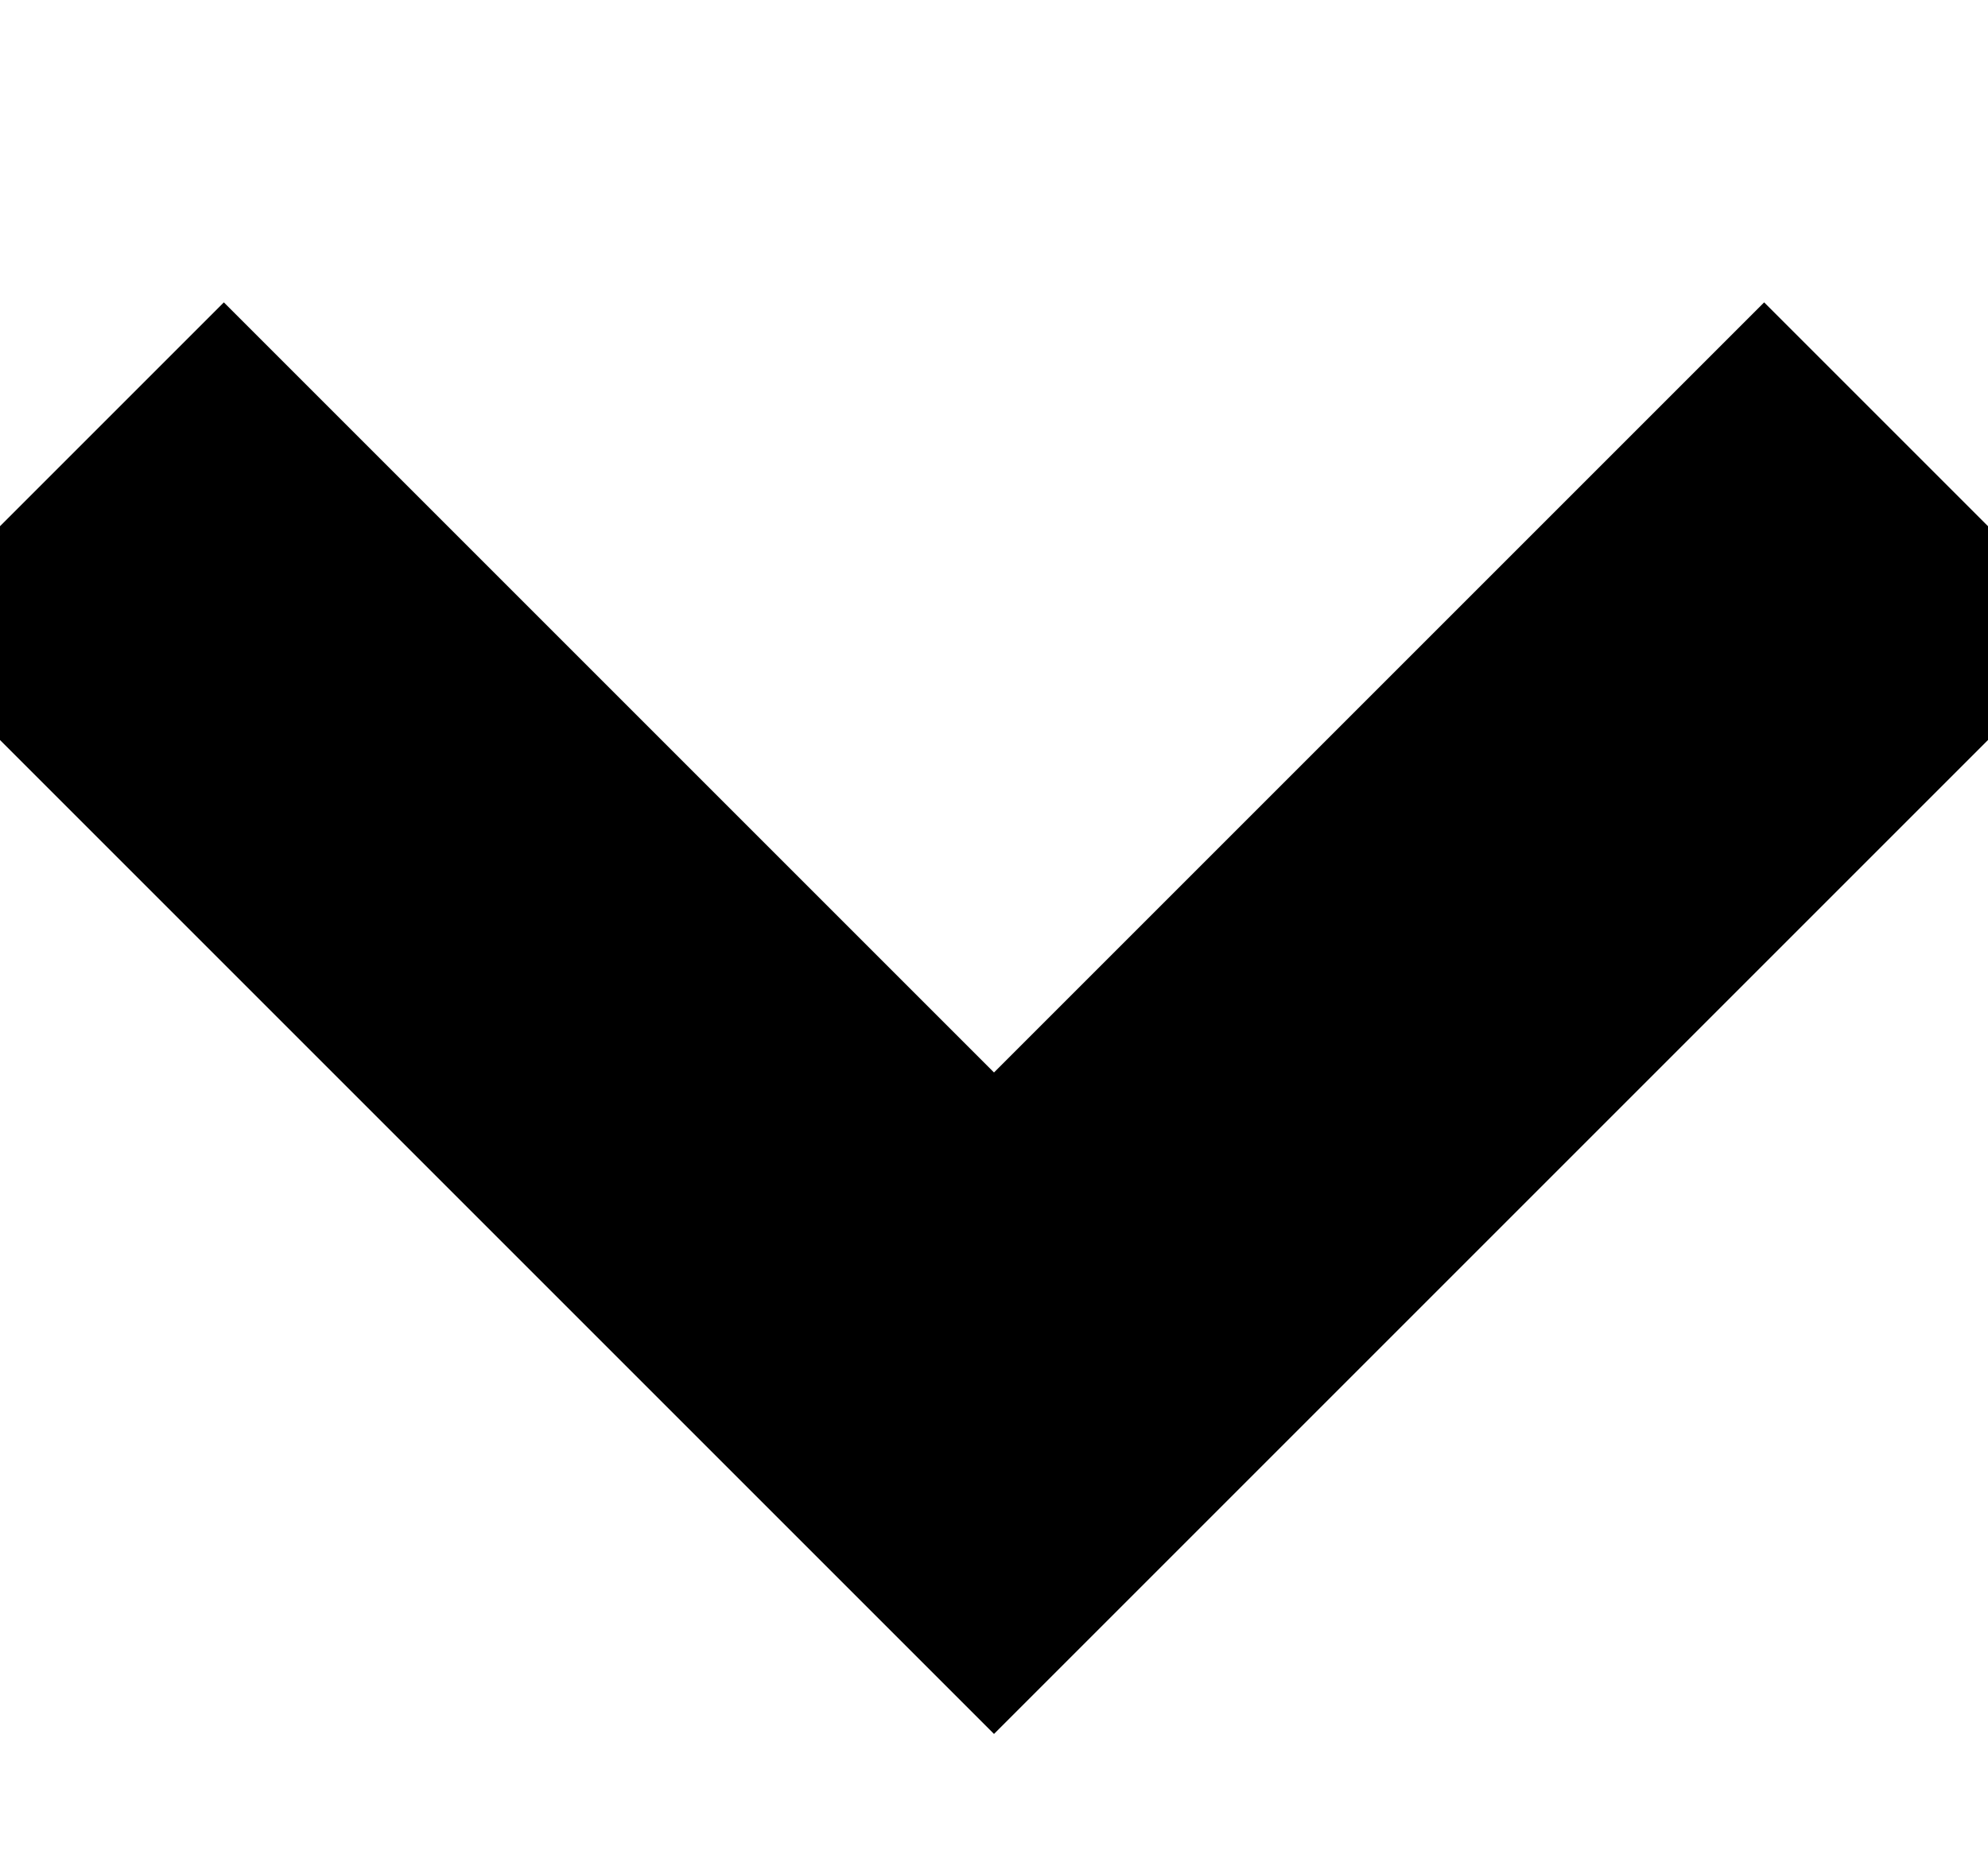
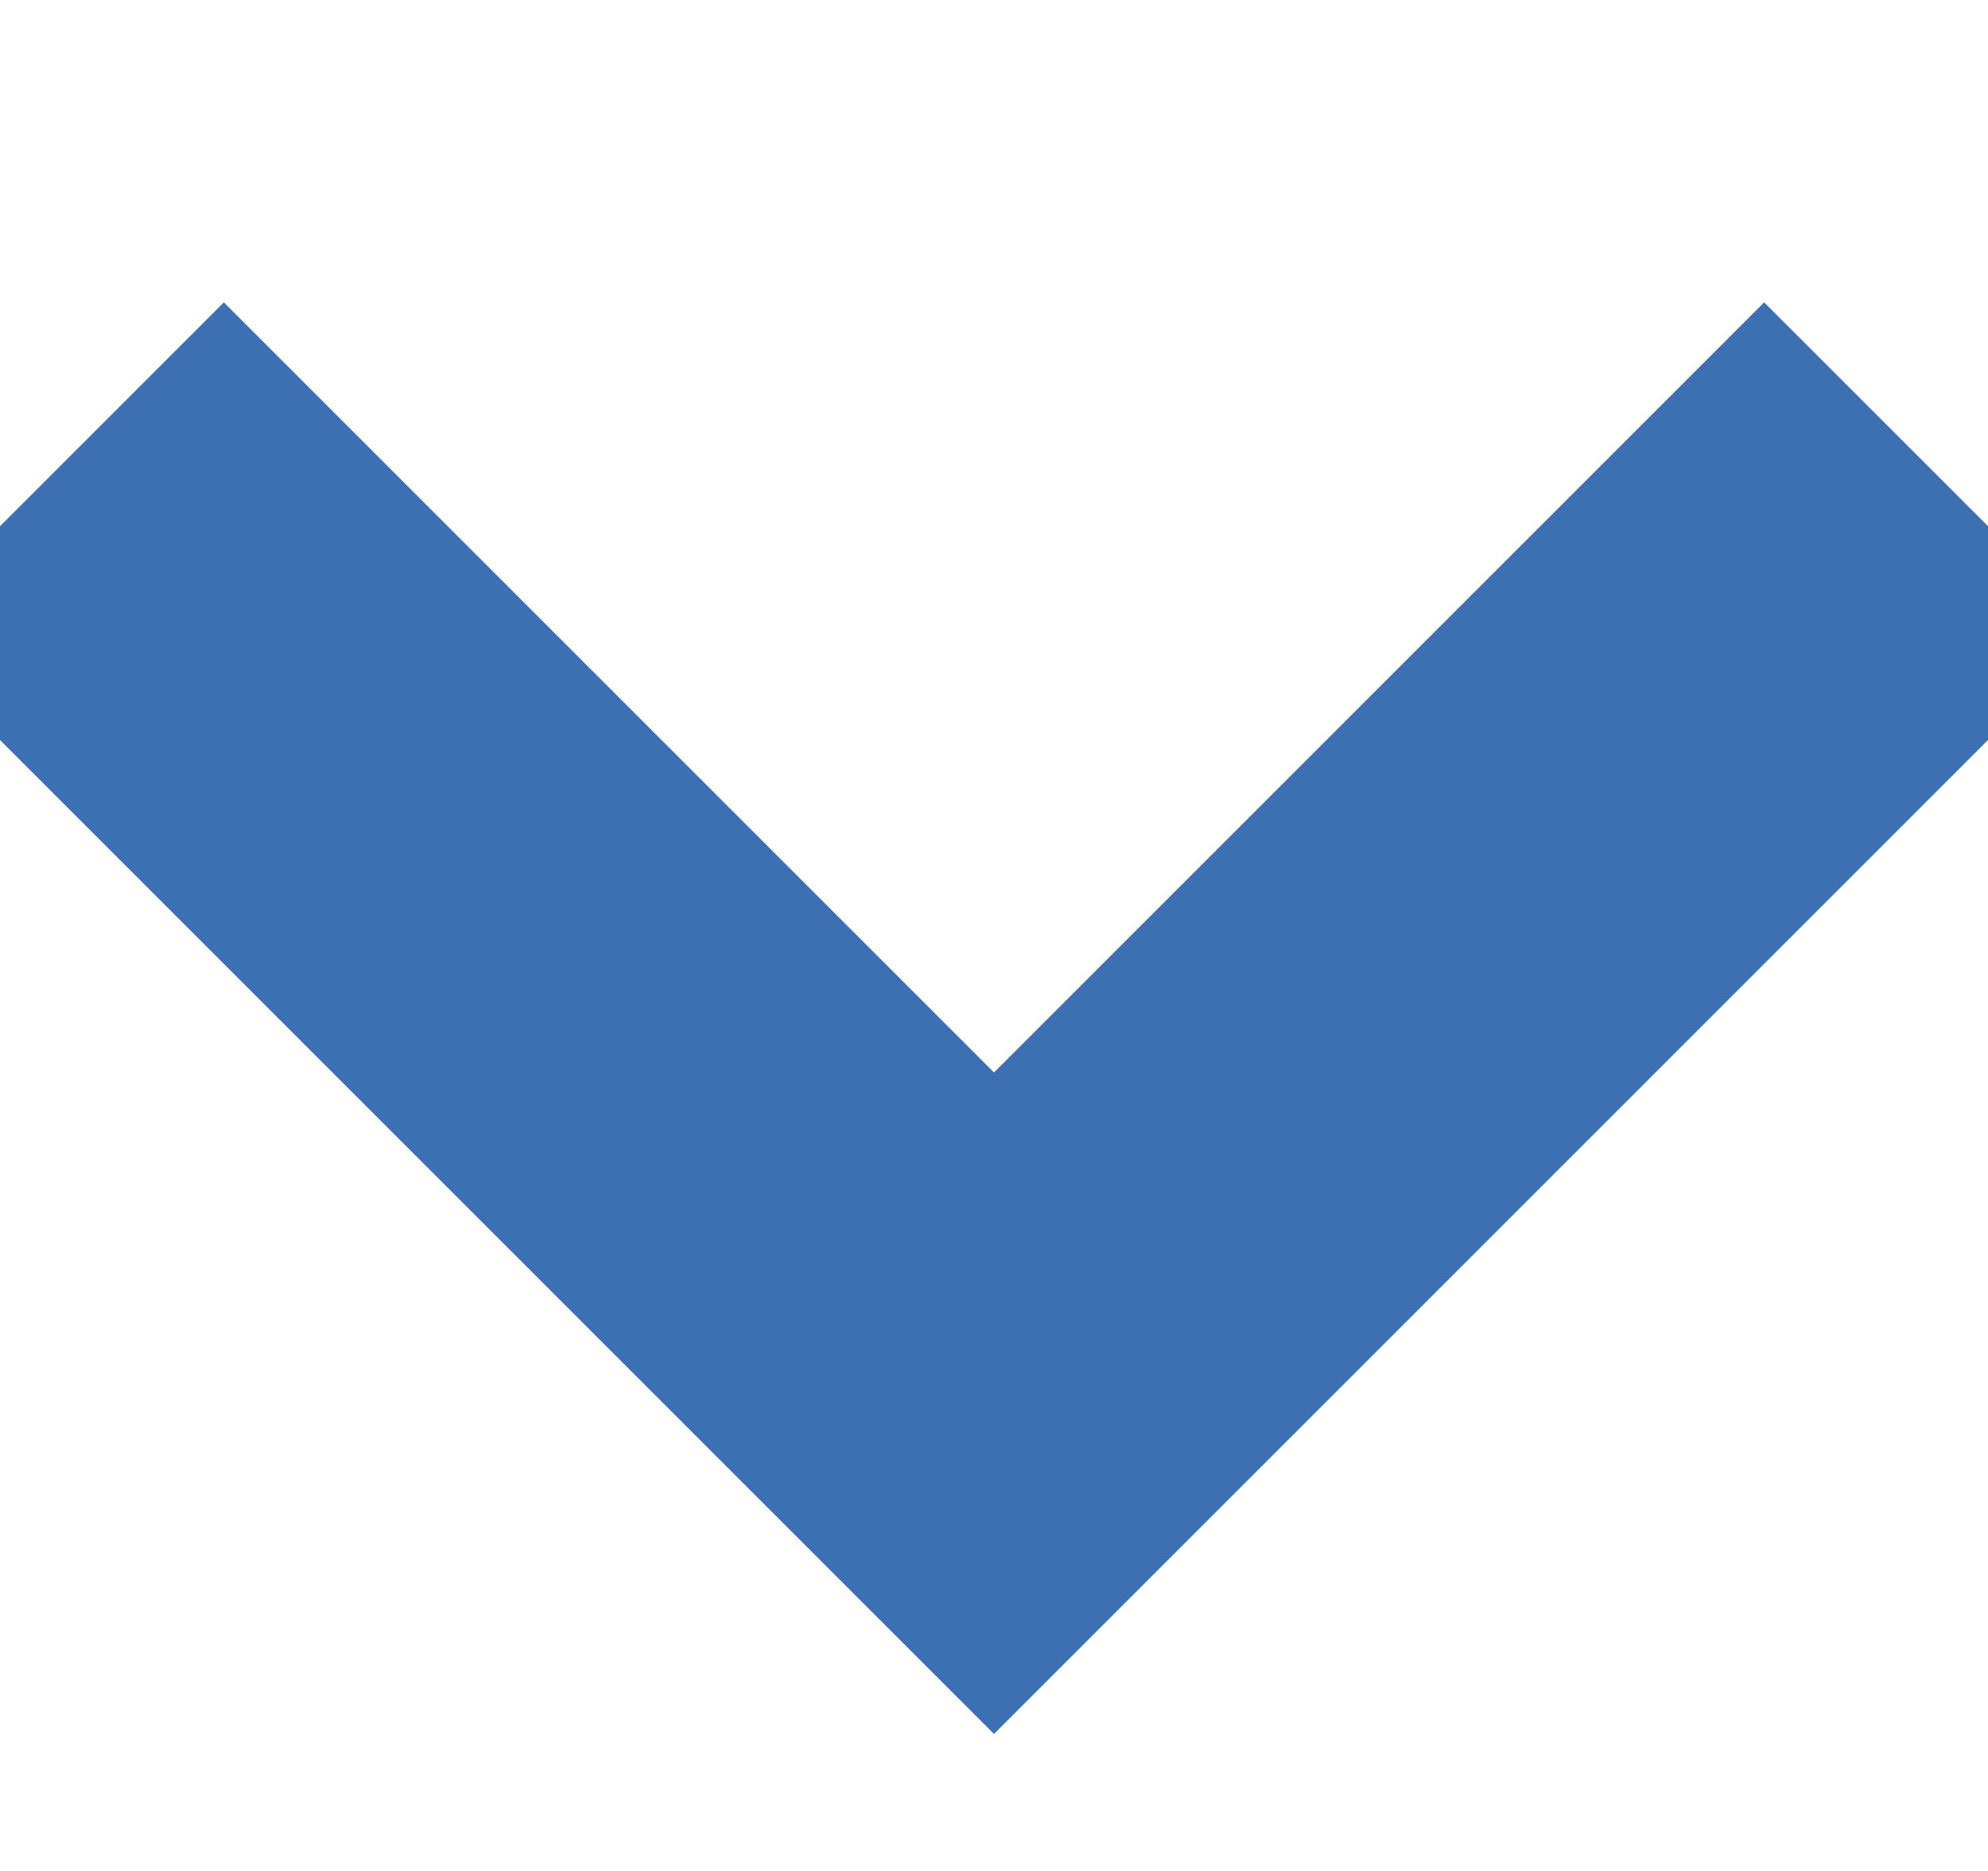
<svg xmlns="http://www.w3.org/2000/svg" version="1.1" id="Layer_1" x="0px" y="0px" viewBox="0 0 17 16" style="enable-background:new 0 0 17 16;" xml:space="preserve">
  <style type="text/css">
	.Drop_x0020_Shadow{fill:none;}
	.Outer_x0020_Glow_x0020_5_x0020_pt{fill:none;}
- 	.Blue_x0020_Neon{fill:none;stroke:#000000;stroke-width:14;stroke-linecap:round;stroke-linejoin:round;}
- 	.Chrome_x0020_Highlight{fill:url(#SVGID_1_);stroke:#000000;stroke-width:2;stroke-miterlimit:1;}
- 	.Jive_GS{fill:#FFDD00;}
- 	.Alyssa_GS{fill:#A6D0E4;}
- 	.st0{fill:none;stroke:#000000;stroke-width:4;stroke-miterlimit:10;}
+ 	.Blue_x0020_Neon{fill:none;stroke:#3D70B2;stroke-width:14;stroke-linecap:round;stroke-linejoin:round;}
+ 	.Chrome_x0020_Highlight{fill:url(#SVGID_1_);stroke:#3D70B2;stroke-width:2;stroke-miterlimit:1;}
+ 	.Jive_GS{fill:#3D70B2;}
+ 	.Alyssa_GS{fill:#3D70B2;}
+ 	.st0{fill:none;stroke:#3D70B2;stroke-width:4;stroke-miterlimit:10;}
</style>
-   <linearGradient id="SVGID_1_" gradientUnits="userSpaceOnUse" x1="0.5" y1="0" x2="0.5" y2="-1">
-     <stop offset="0" style="stop-color:#656565" />
-     <stop offset="0.618" style="stop-color:#1B1B1B" />
-     <stop offset="0.629" style="stop-color:#545454" />
-     <stop offset="0.983" style="stop-color:#3E3E3E" />
-   </linearGradient>
  <polyline class="st0" points="0.5,4 8.5,12 16.5,4 " />
</svg>
